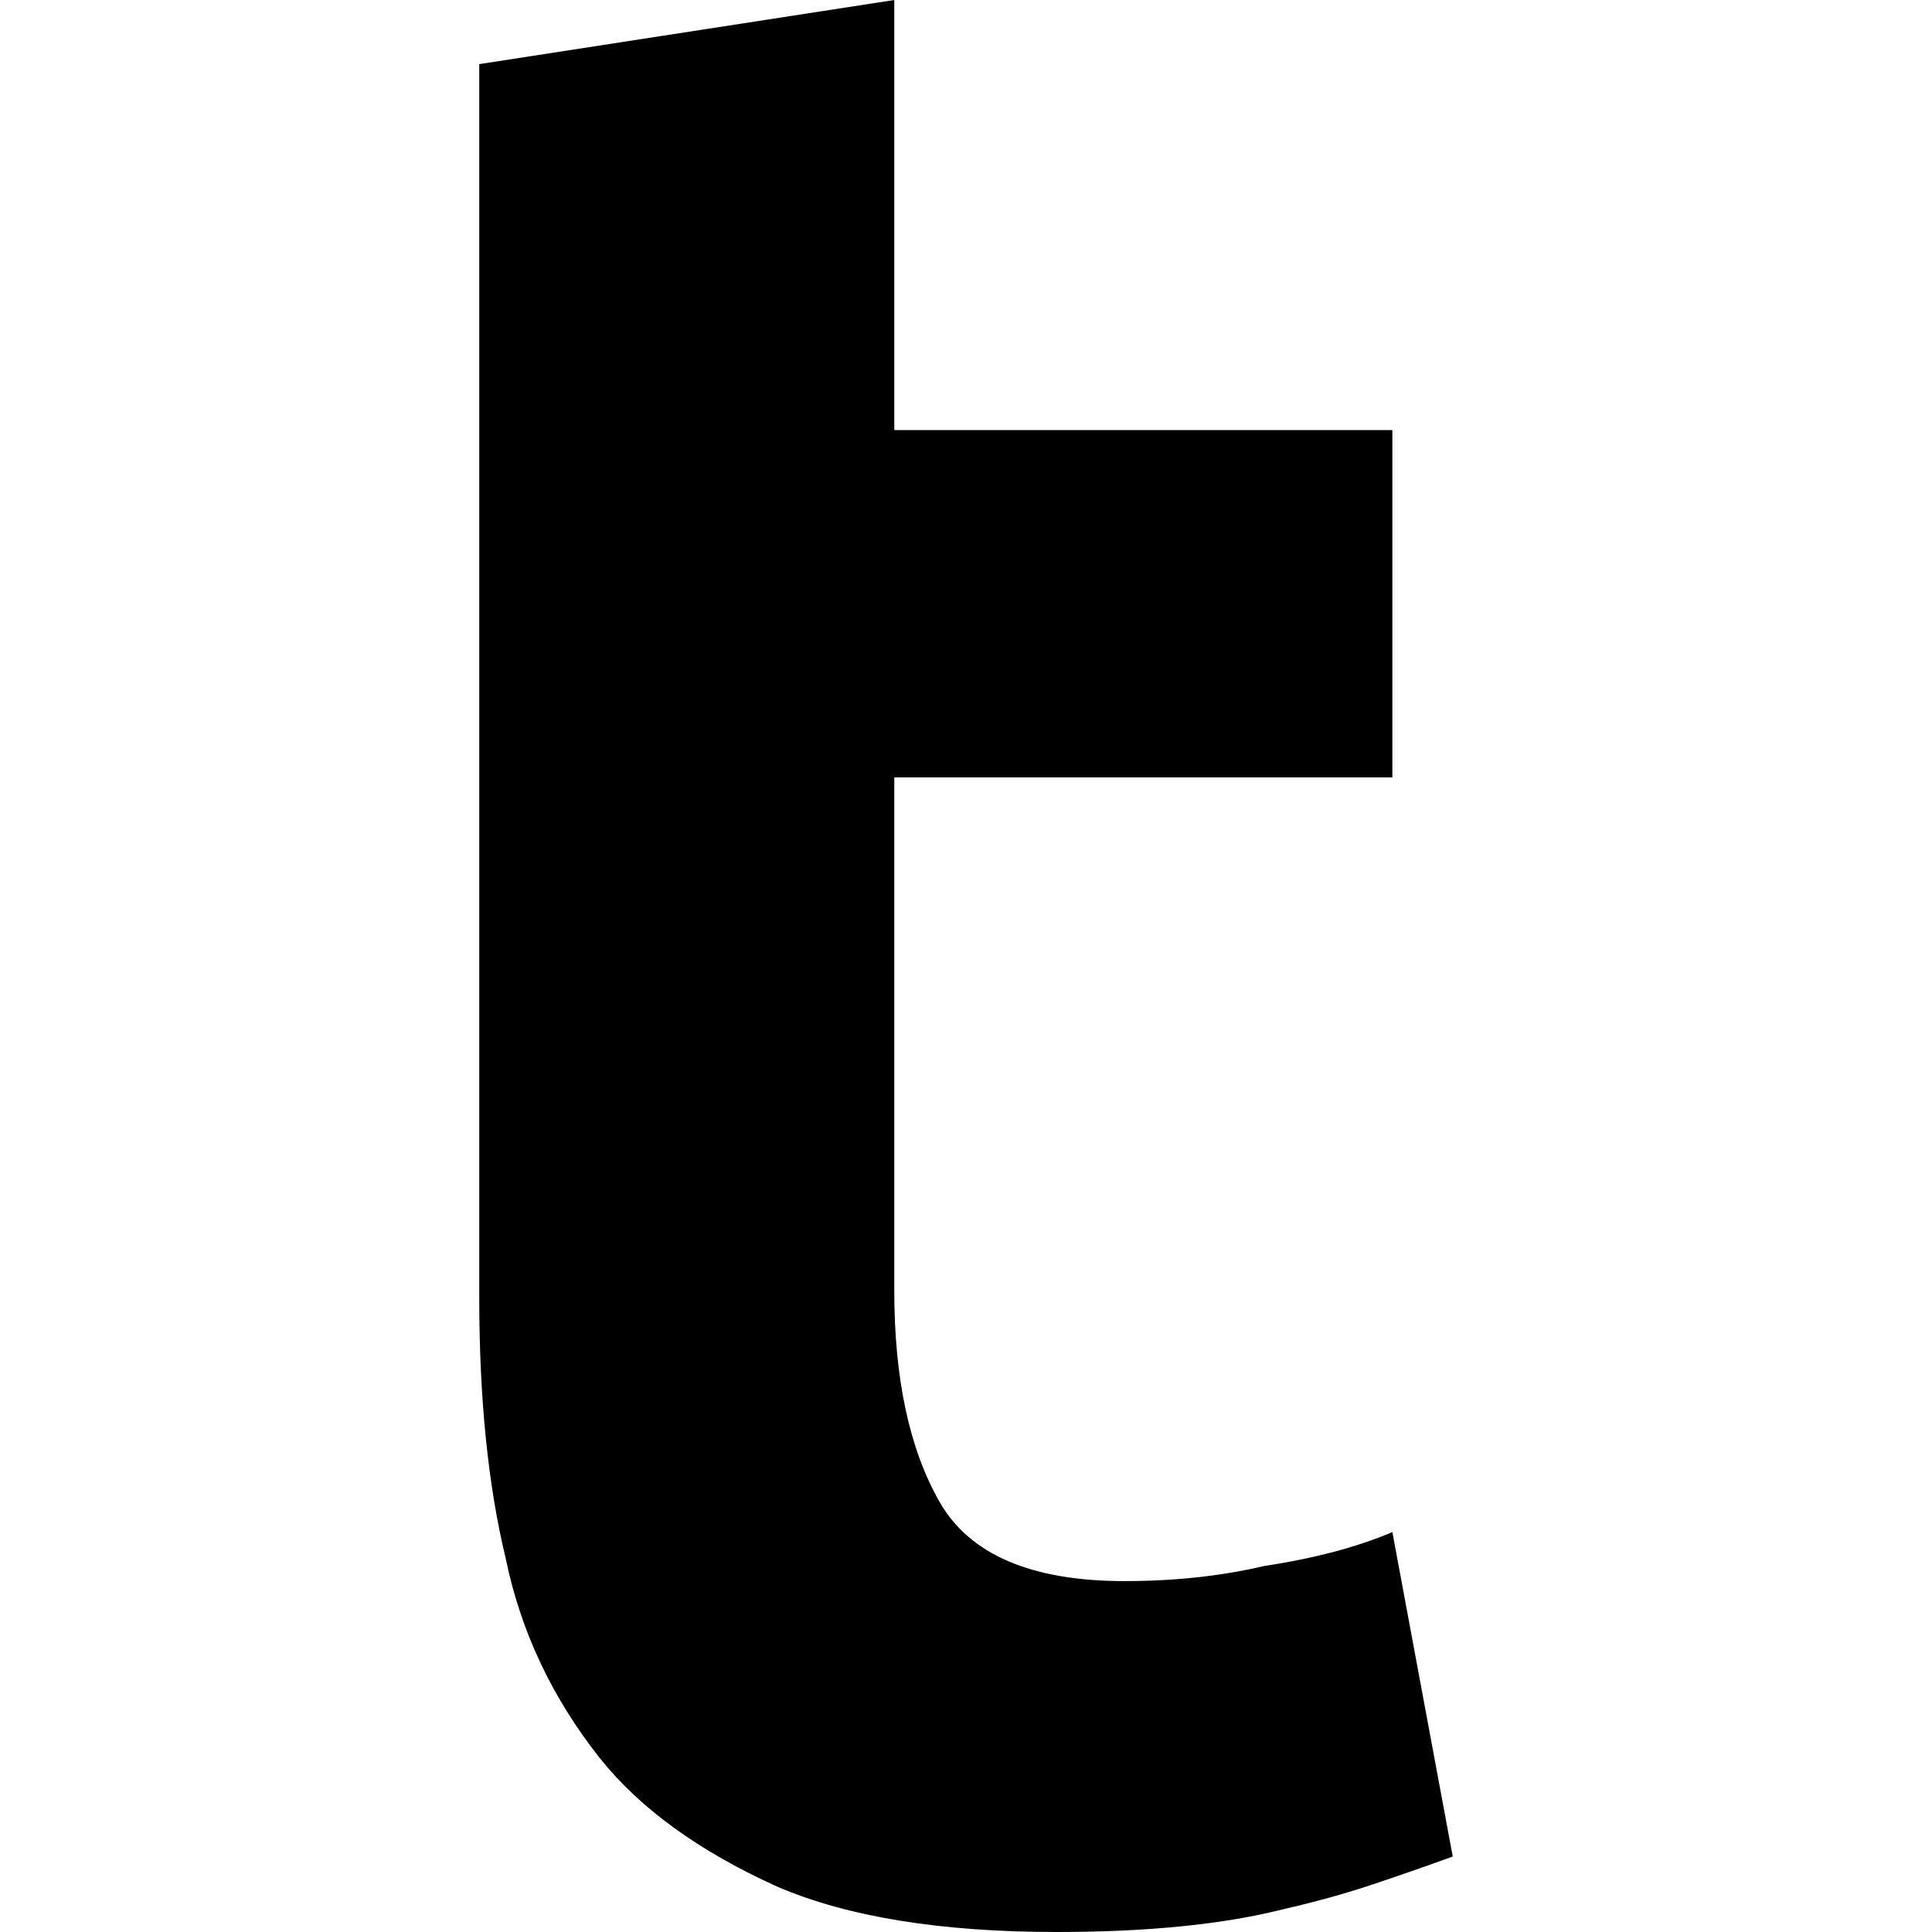
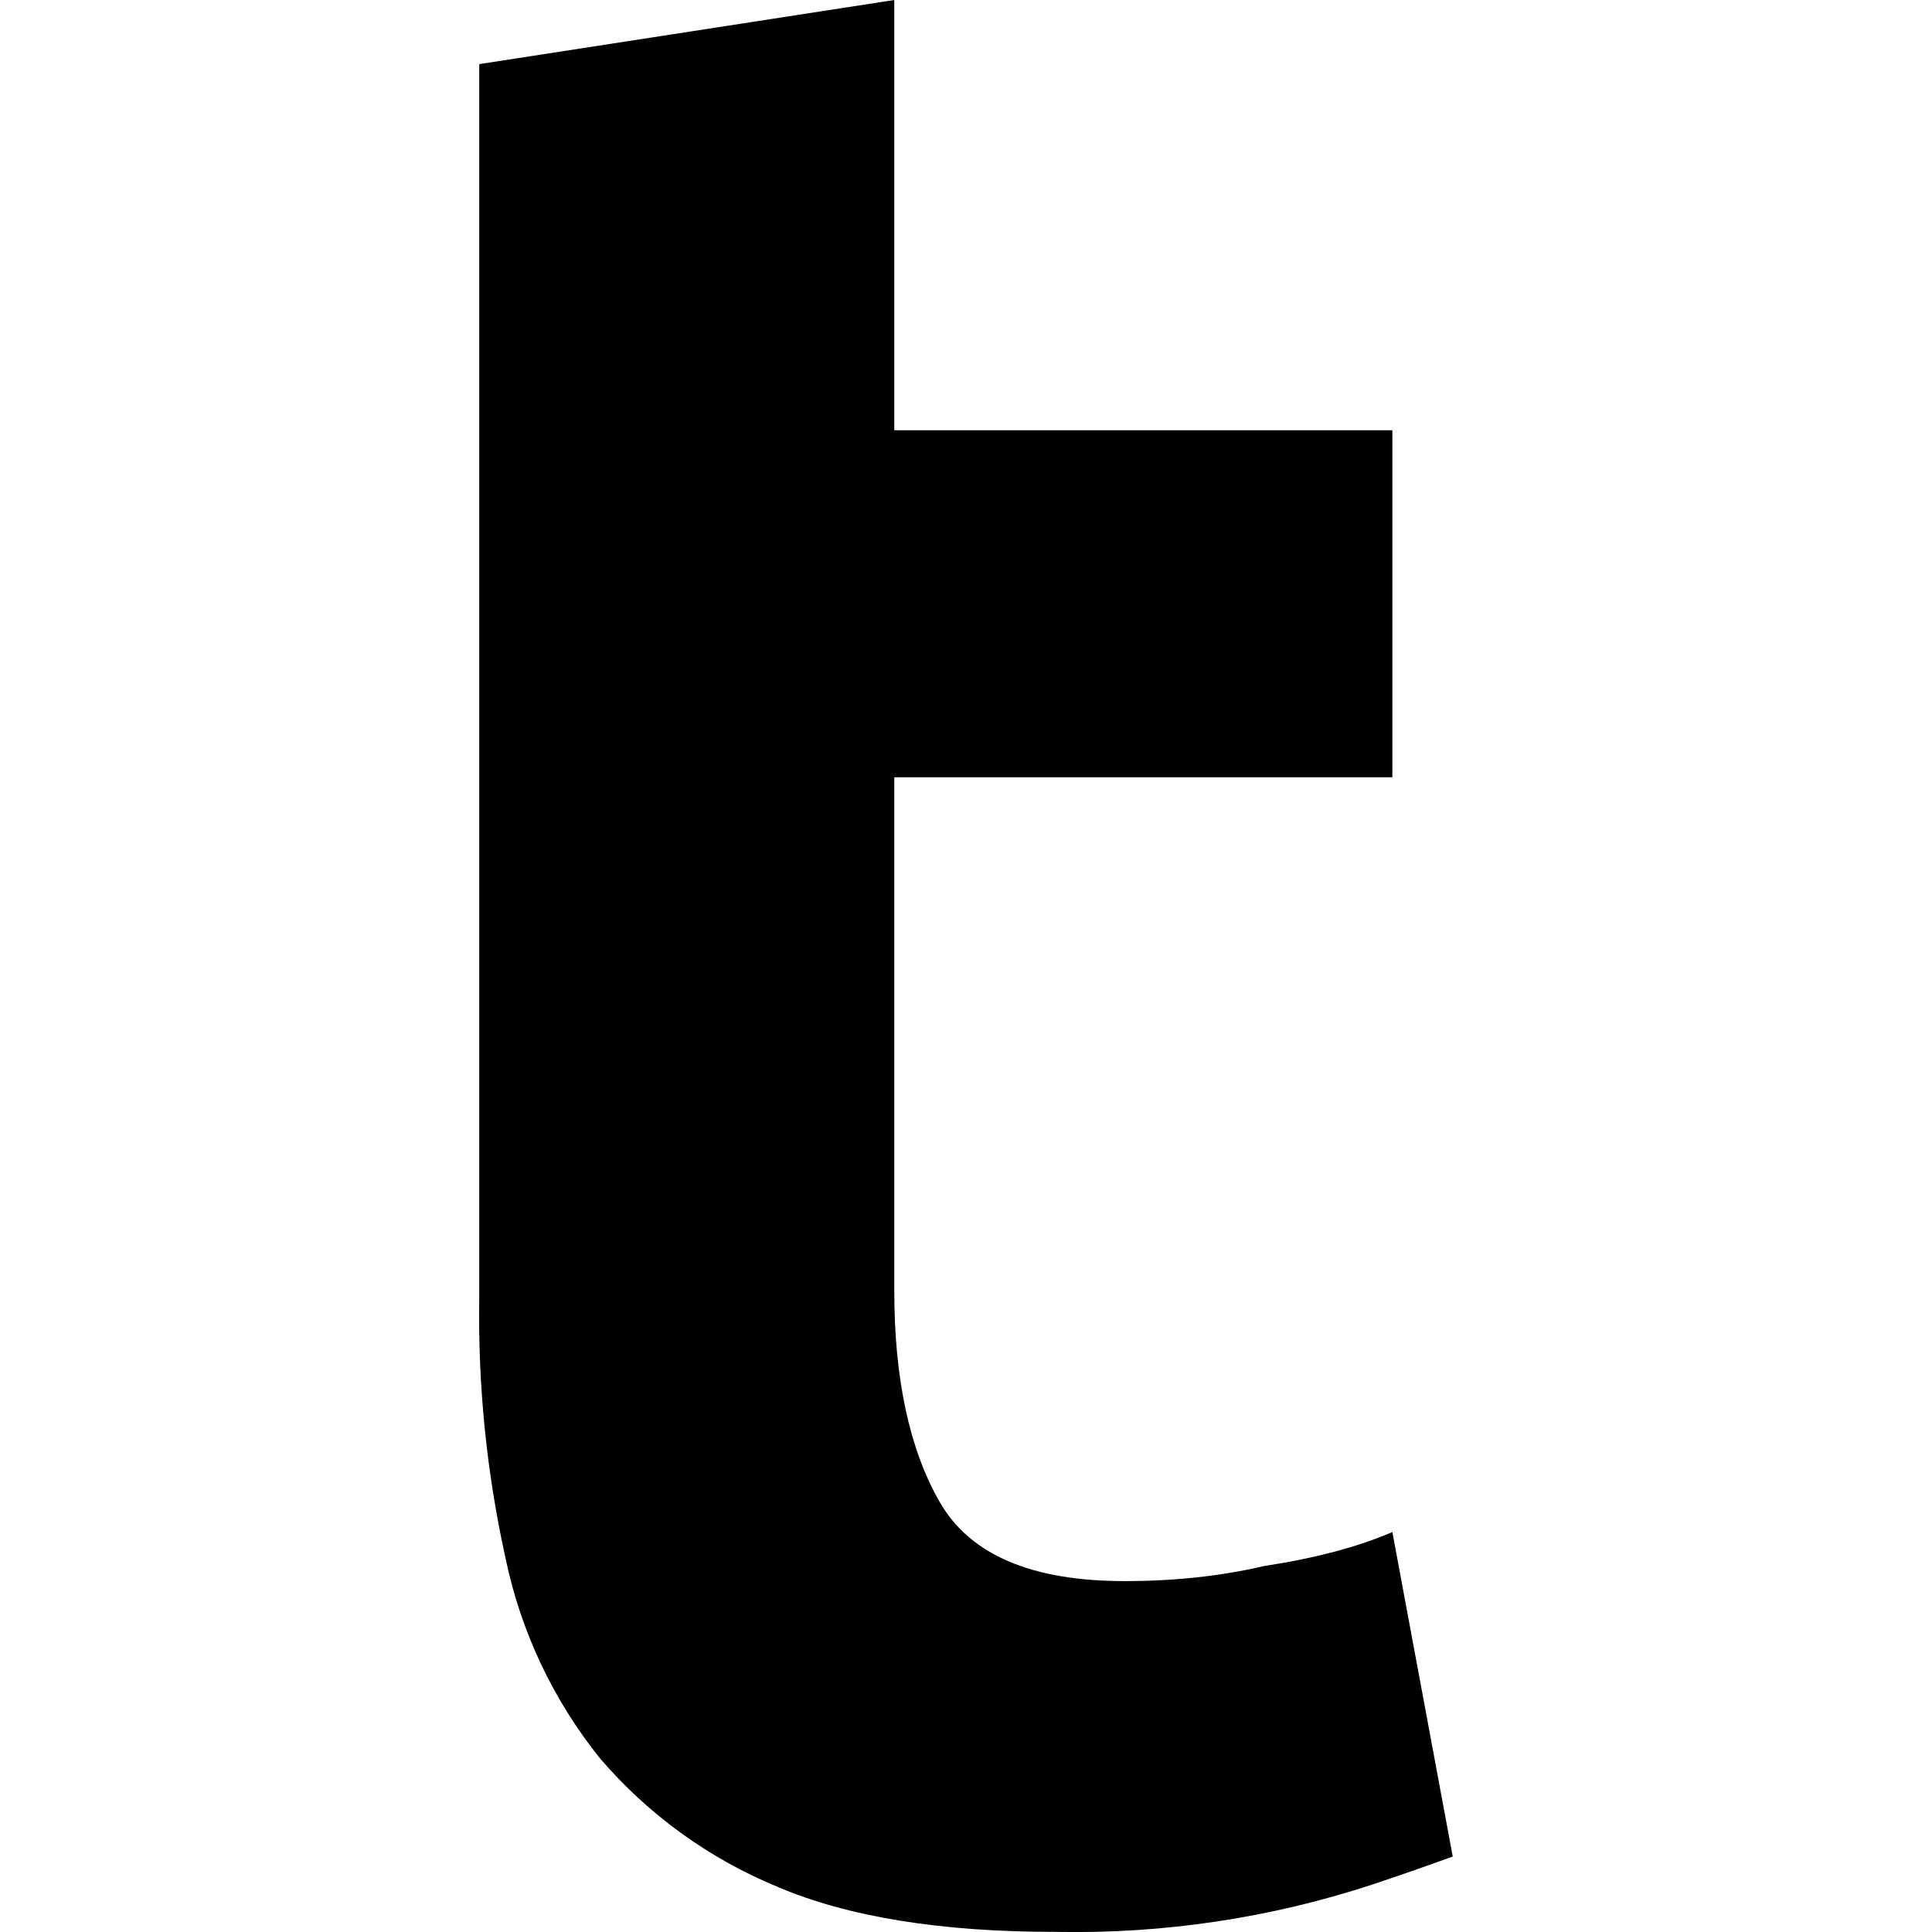
- <svg xmlns="http://www.w3.org/2000/svg" width="16px" height="16px" viewBox="0 0 16 16" version="1.1">
-   <defs />
-   <g id="Icons" stroke="none" stroke-width="1" fill="none" fill-rule="evenodd">
-     <g id="Deprecated" transform="translate(-92, -200)" fill="#000000">
-       <g id="t" transform="translate(92, 200)">
-         <path d="M3.969,0.531 L7.406,0 L7.406,3.562 L11.531,3.562 L11.531,6.438 L7.406,6.438 L7.406,10.688 C7.406,11.417 7.531,12 7.781,12.438 C8.031,12.875 8.542,13.094 9.312,13.094 C9.729,13.094 10.115,13.052 10.469,12.969 C10.885,12.906 11.24,12.812 11.531,12.688 L12.031,15.375 C11.802,15.458 11.578,15.536 11.359,15.609 C11.141,15.682 10.896,15.75 10.625,15.812 C10.125,15.938 9.5,16 8.75,16 C7.792,16 7.021,15.875 6.438,15.625 C5.792,15.333 5.302,14.979 4.969,14.562 C4.573,14.062 4.312,13.51 4.188,12.906 C4.042,12.302 3.969,11.583 3.969,10.75 L3.969,0.531 L3.969,0.531 Z" id="Shape" />
-       </g>
-     </g>
-   </g>
+ <svg xmlns="http://www.w3.org/2000/svg" viewBox="0 0 16 16">
+   <path d="M3.969.531L7.406 0v3.563h4.125v2.874H7.406v4.25c0 .73.125 1.313.375 1.75.25.438.76.657 1.532.657.416 0 .802-.042 1.156-.125.416-.063.77-.156 1.062-.281l.5 2.687c-.229.083-.453.161-.672.234a7.888 7.888 0 0 1-2.61.39c-.957.001-1.728-.124-2.312-.374a3.884 3.884 0 0 1-1.468-1.063 3.917 3.917 0 0 1-.782-1.656 9.289 9.289 0 0 1-.218-2.156V.531z" />
</svg>
